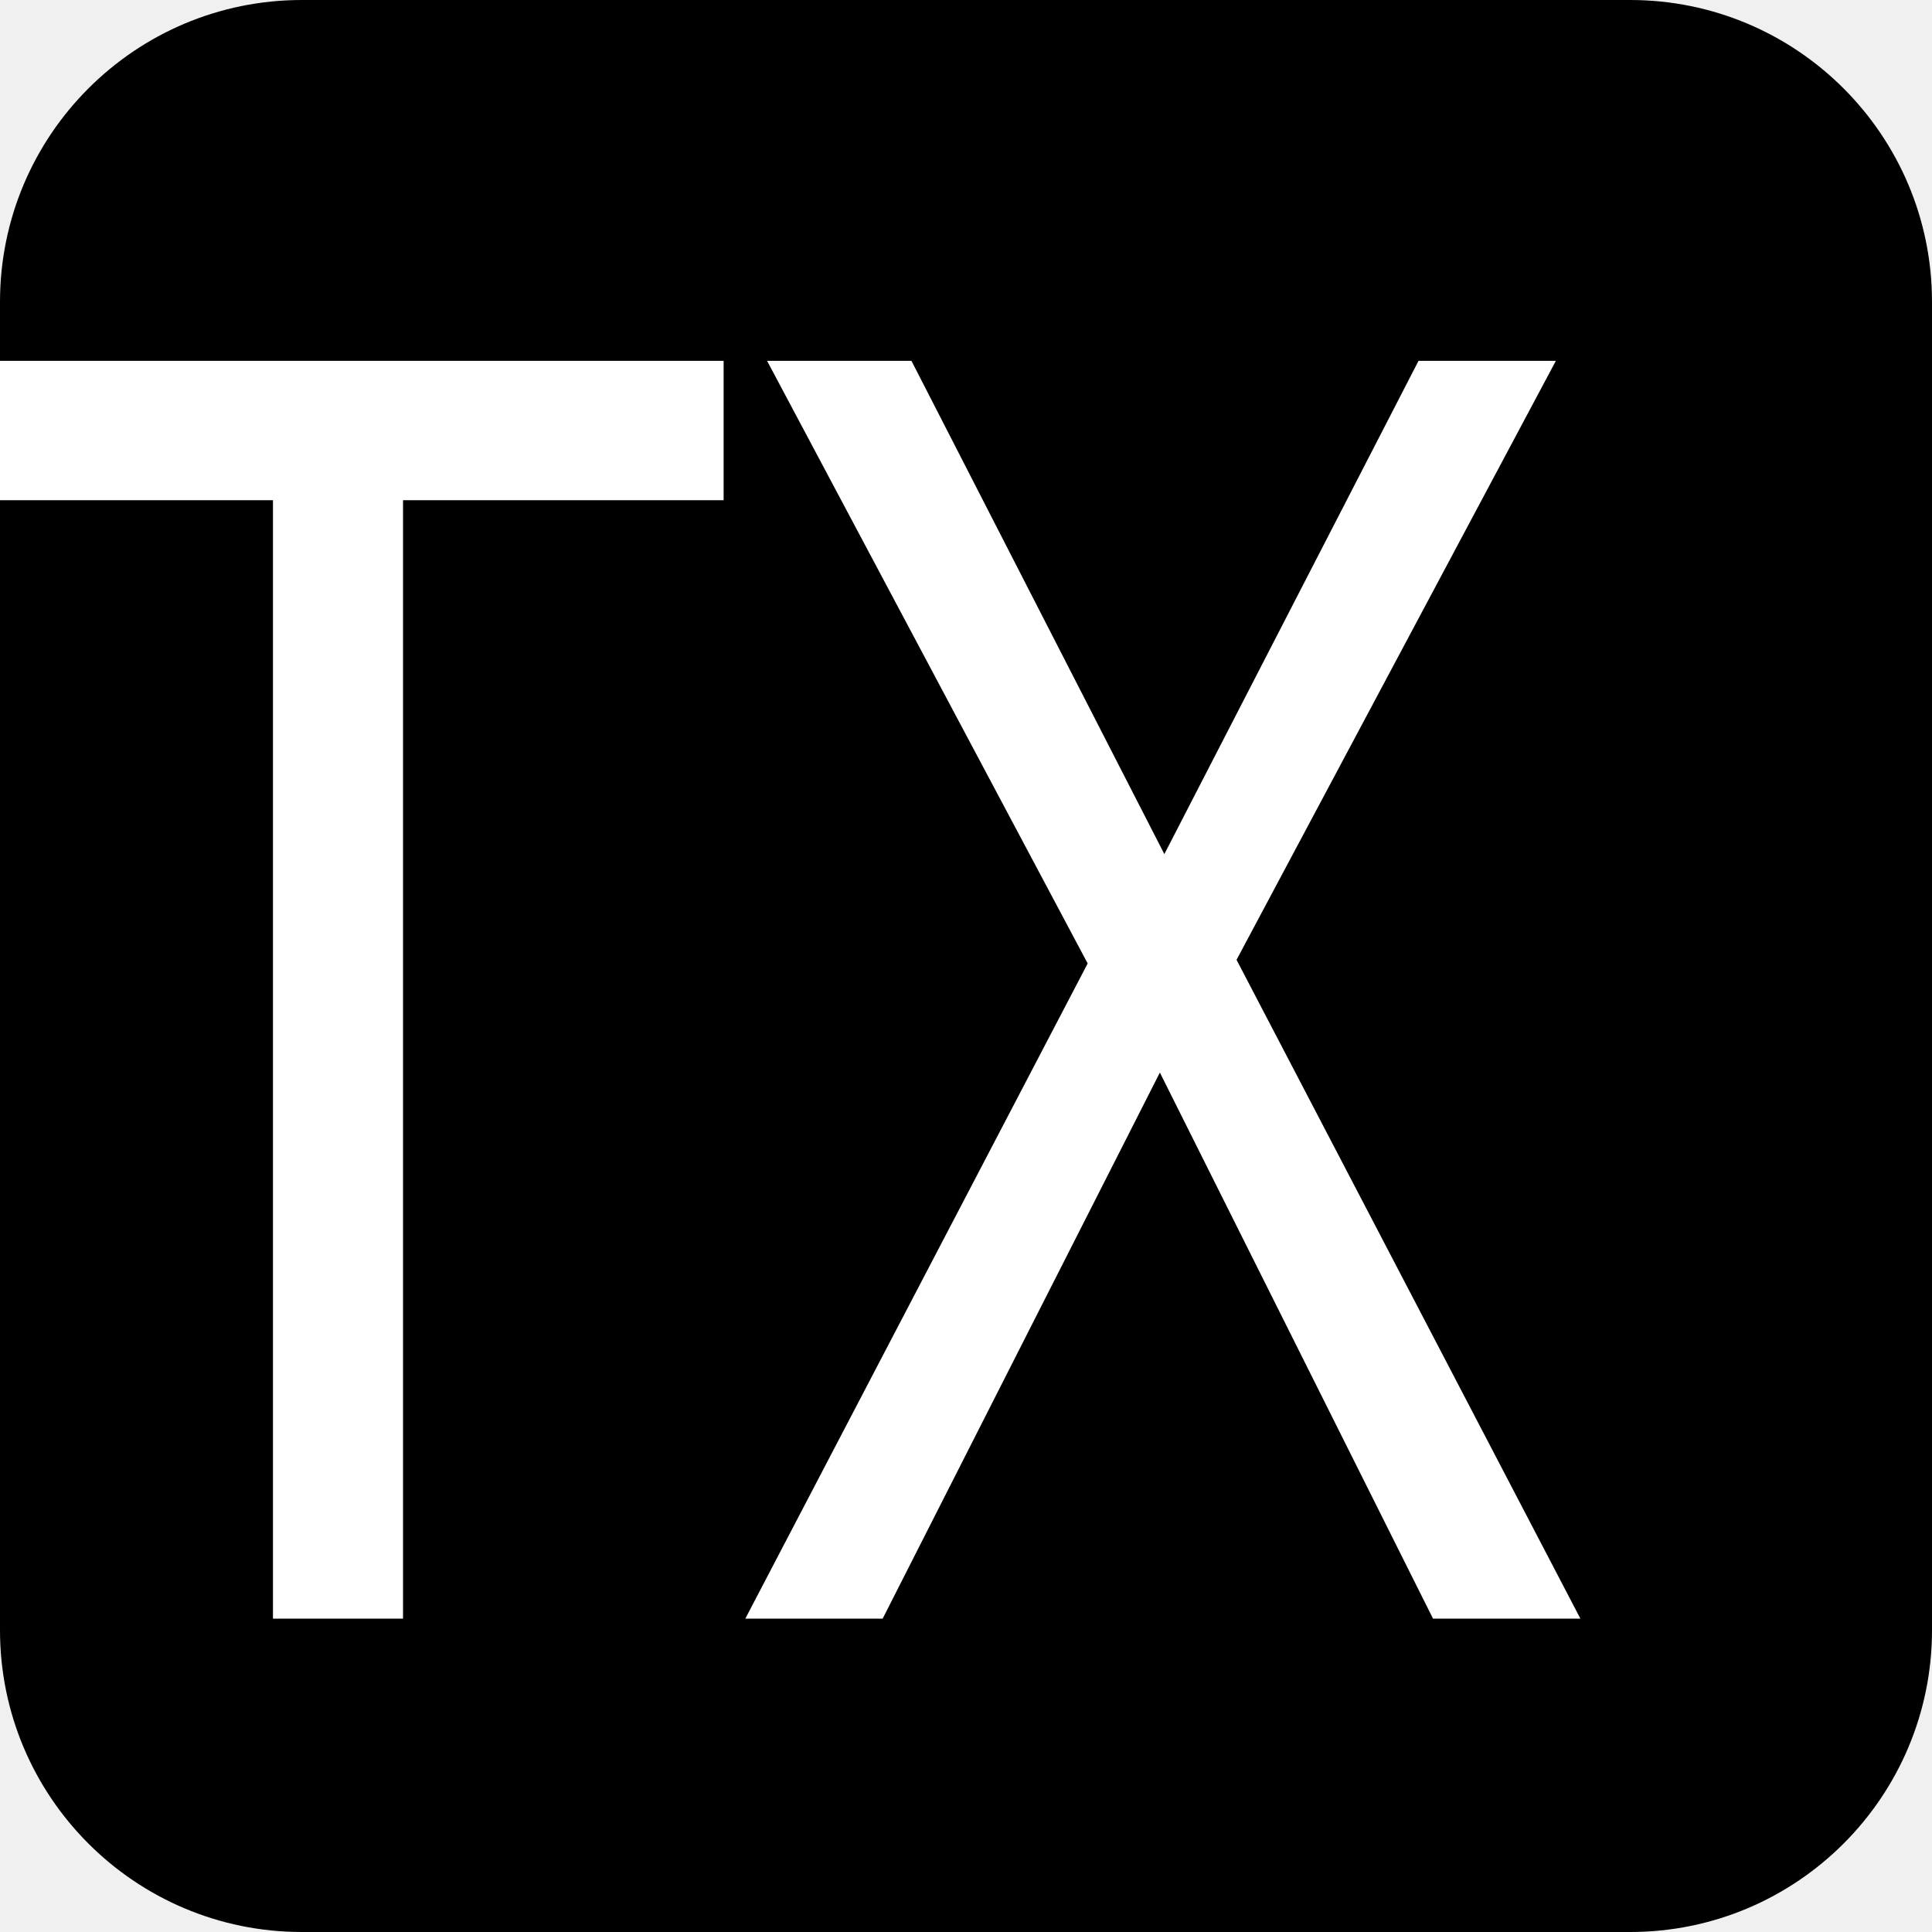
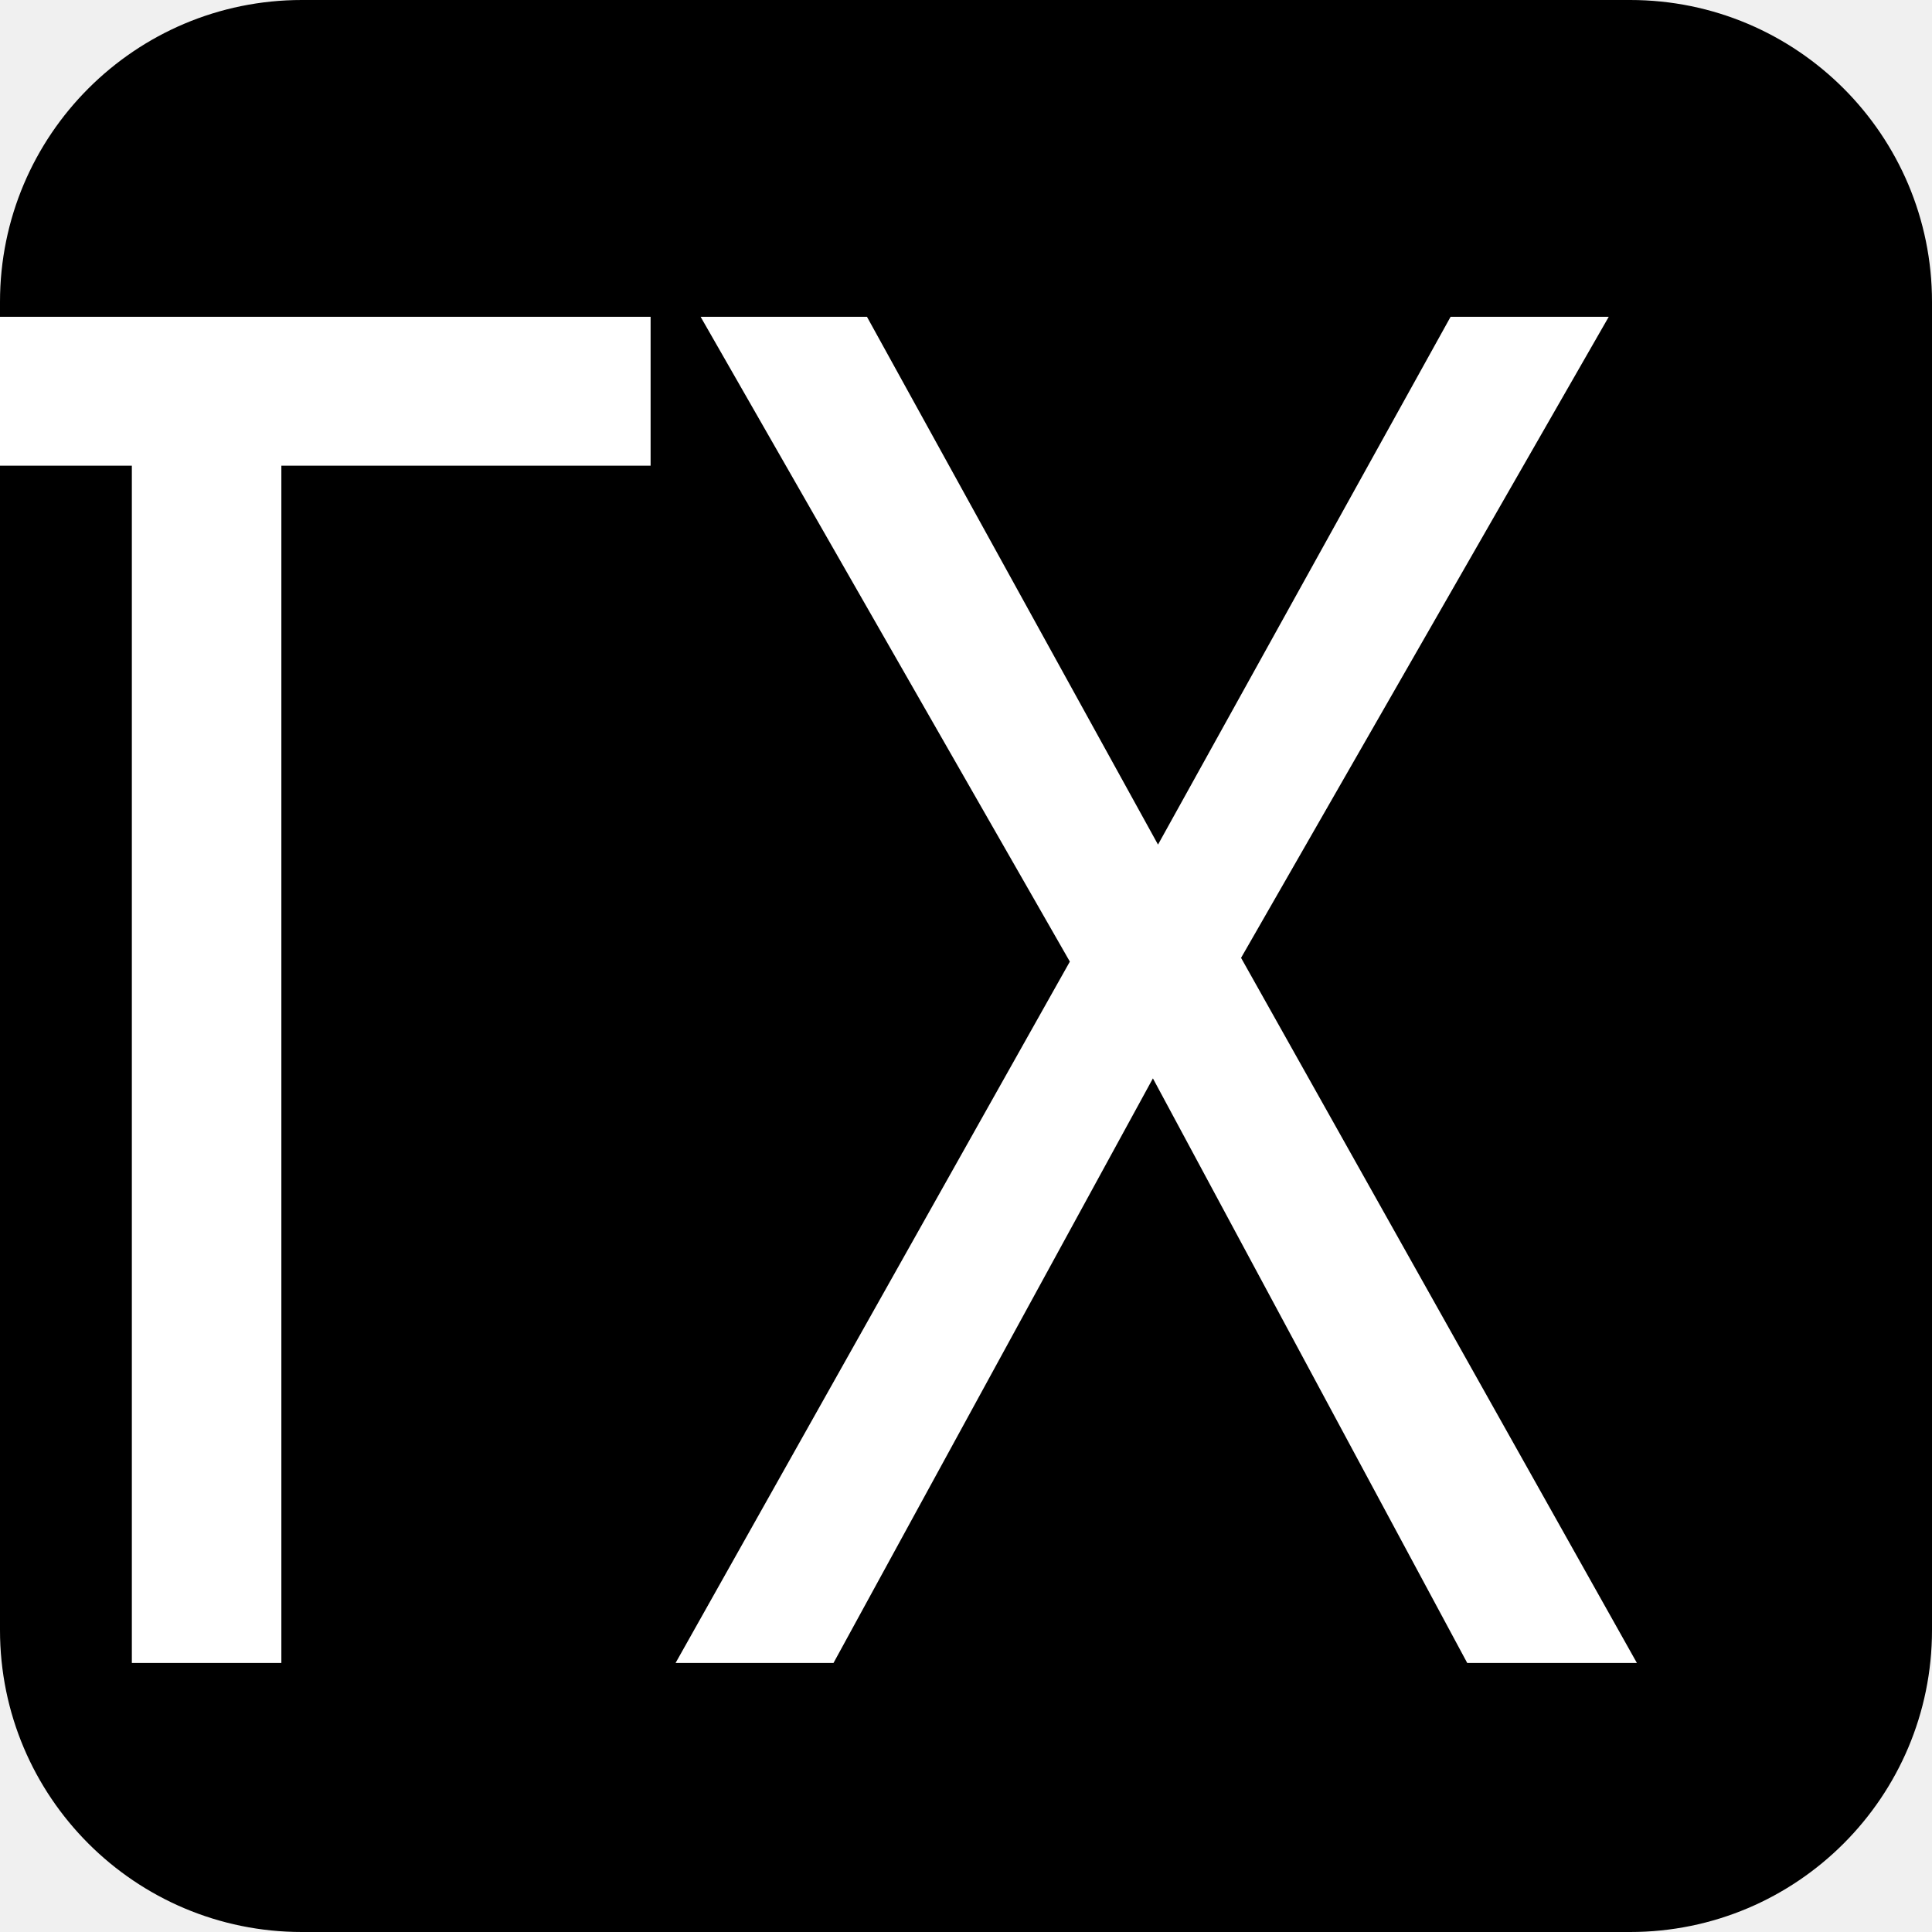
<svg xmlns="http://www.w3.org/2000/svg" width="128" height="128">
  <rect width="128" height="128" rx="20" />
-   <text xml:space="preserve" x="73.3" y="97.122" transform="scale(.9056317 1.104202)" font-size="46.969" letter-spacing="0" word-spacing="0" writing-mode="lr-tb" fill="#fff">
-     <tspan x="73.3" y="97.122" font-size="105.681" font-weight="normal" text-anchor="middle" font-family="Sans">TX</tspan>
+   <text xml:space="preserve" x="68.504" y="103.479" transform="scale(.9392003 1.064736)" font-size="52.143" letter-spacing="0" word-spacing="0" writing-mode="lr-tb" fill="#fff">
+     <tspan x="68.504" y="103.479" font-size="117.323" font-weight="normal" text-anchor="middle" font-family="Sans">TX</tspan>
  </text>
</svg>
